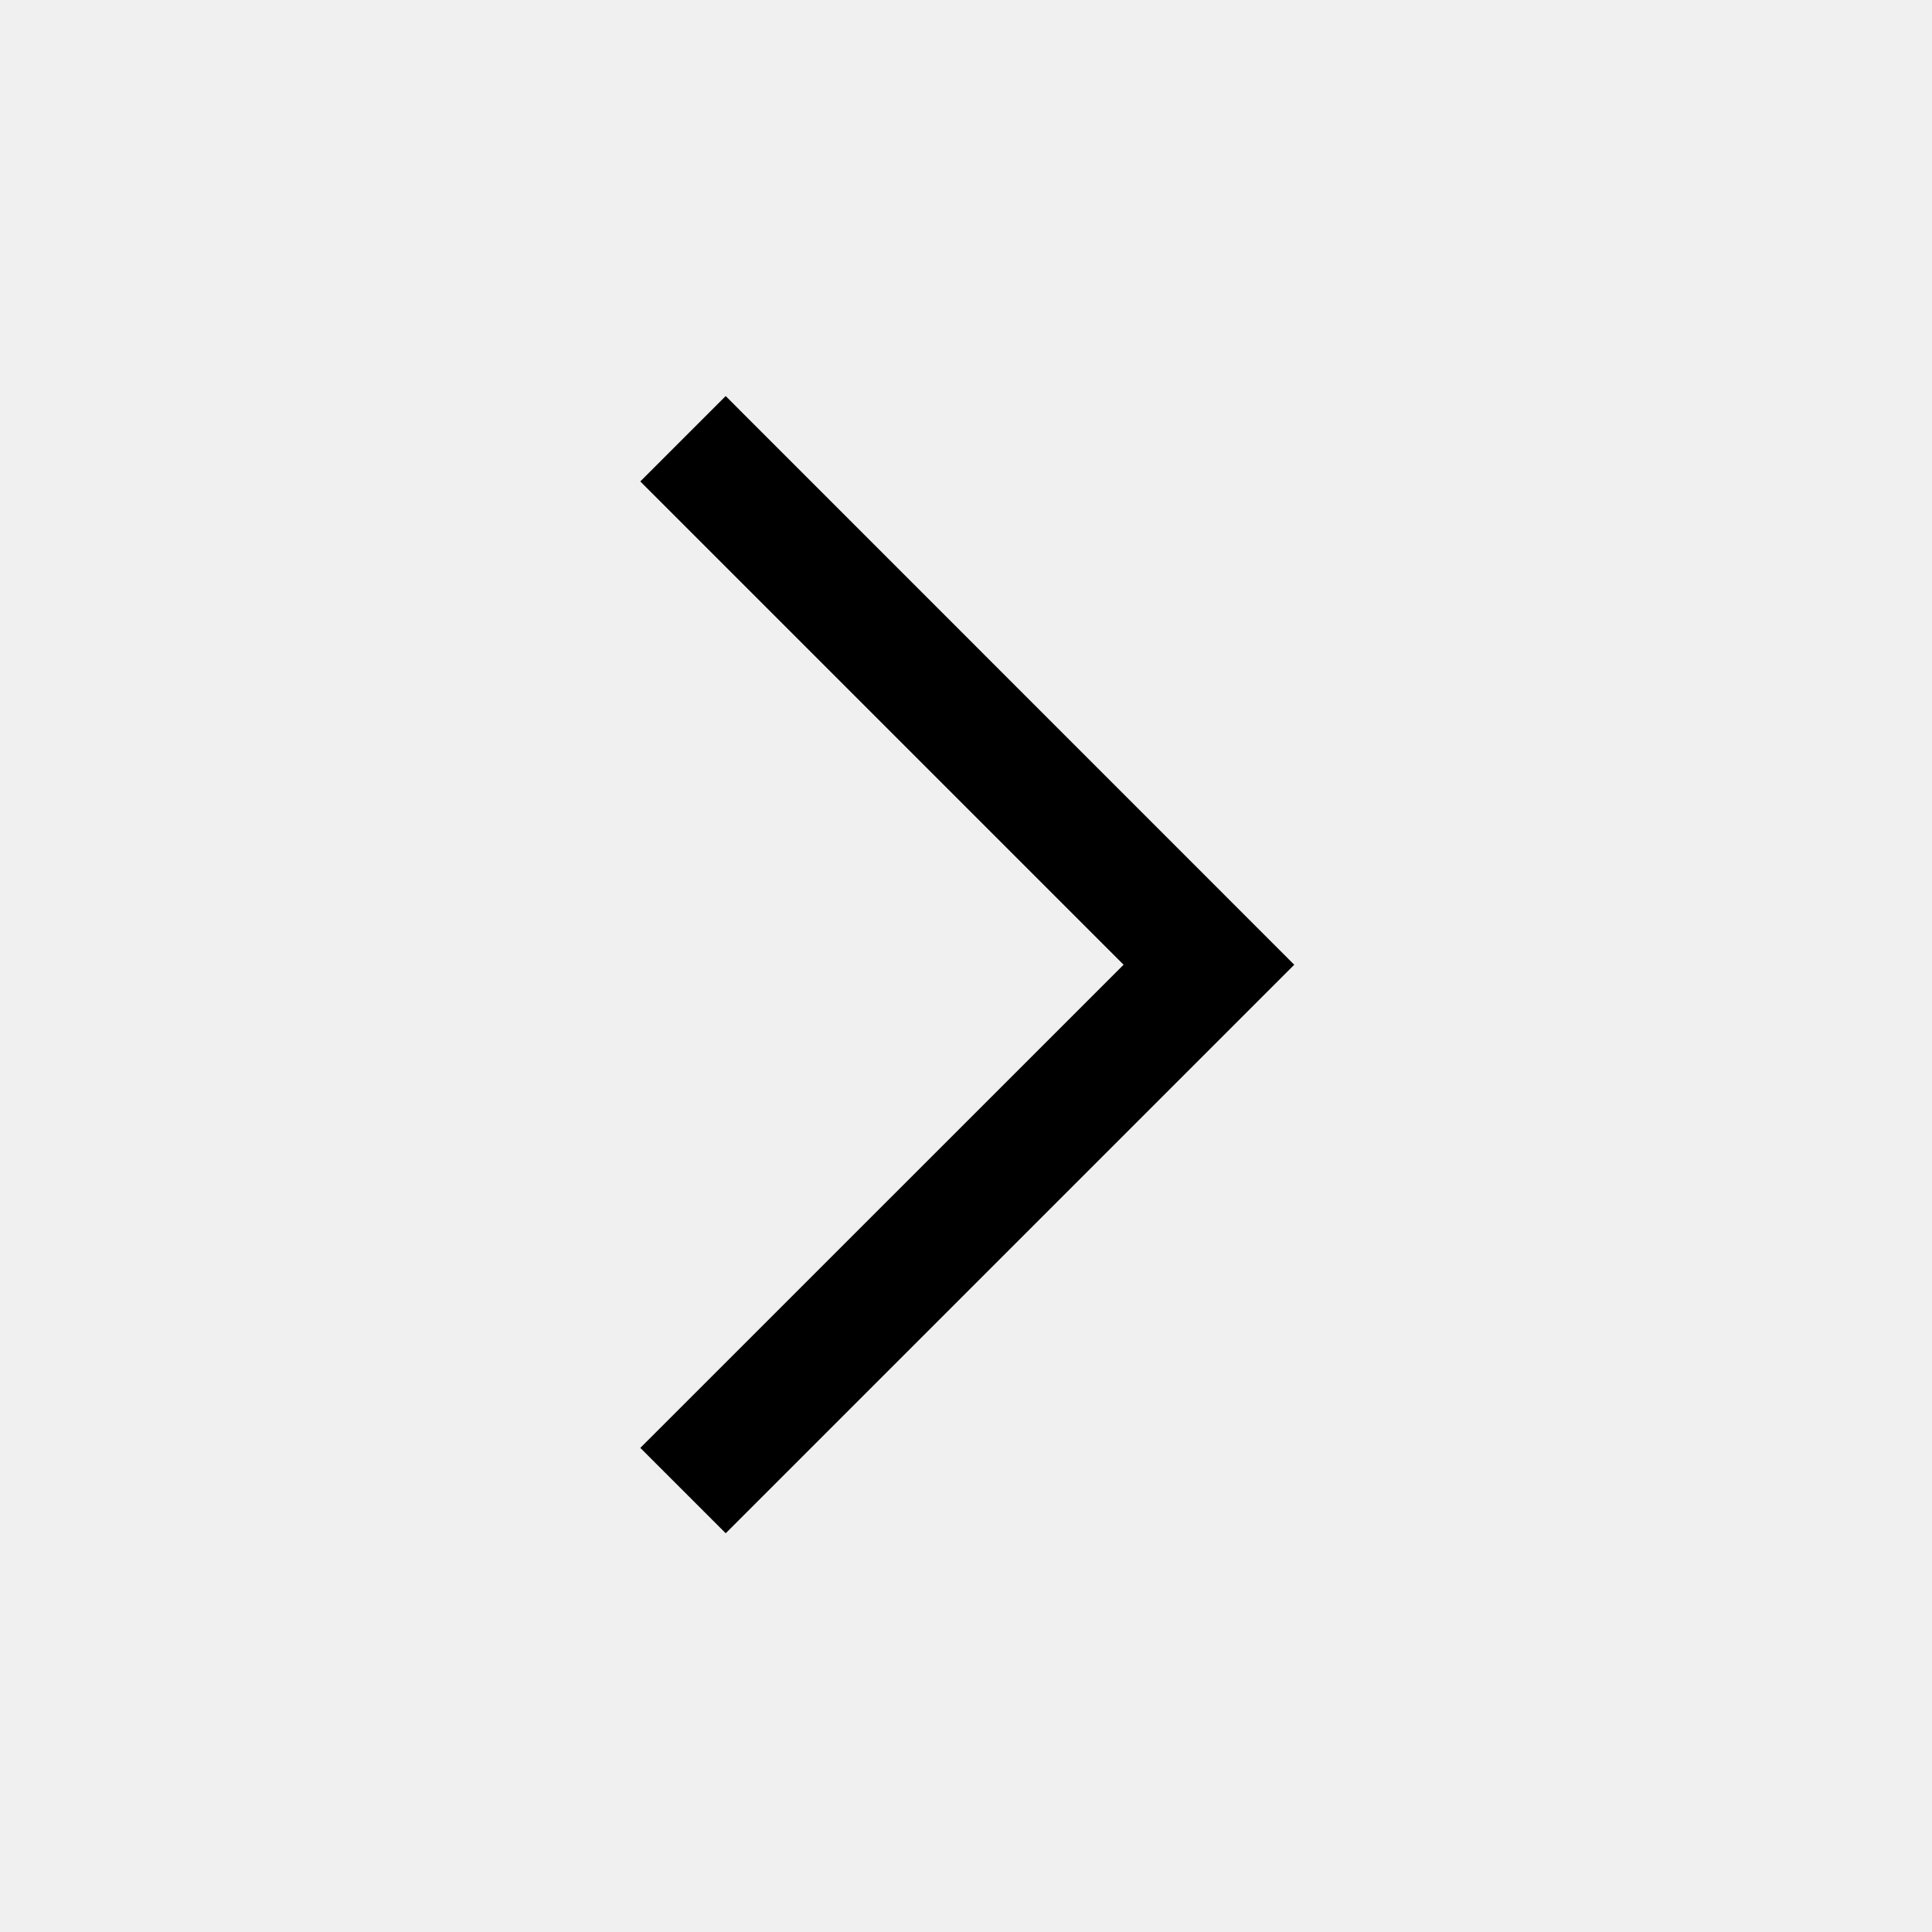
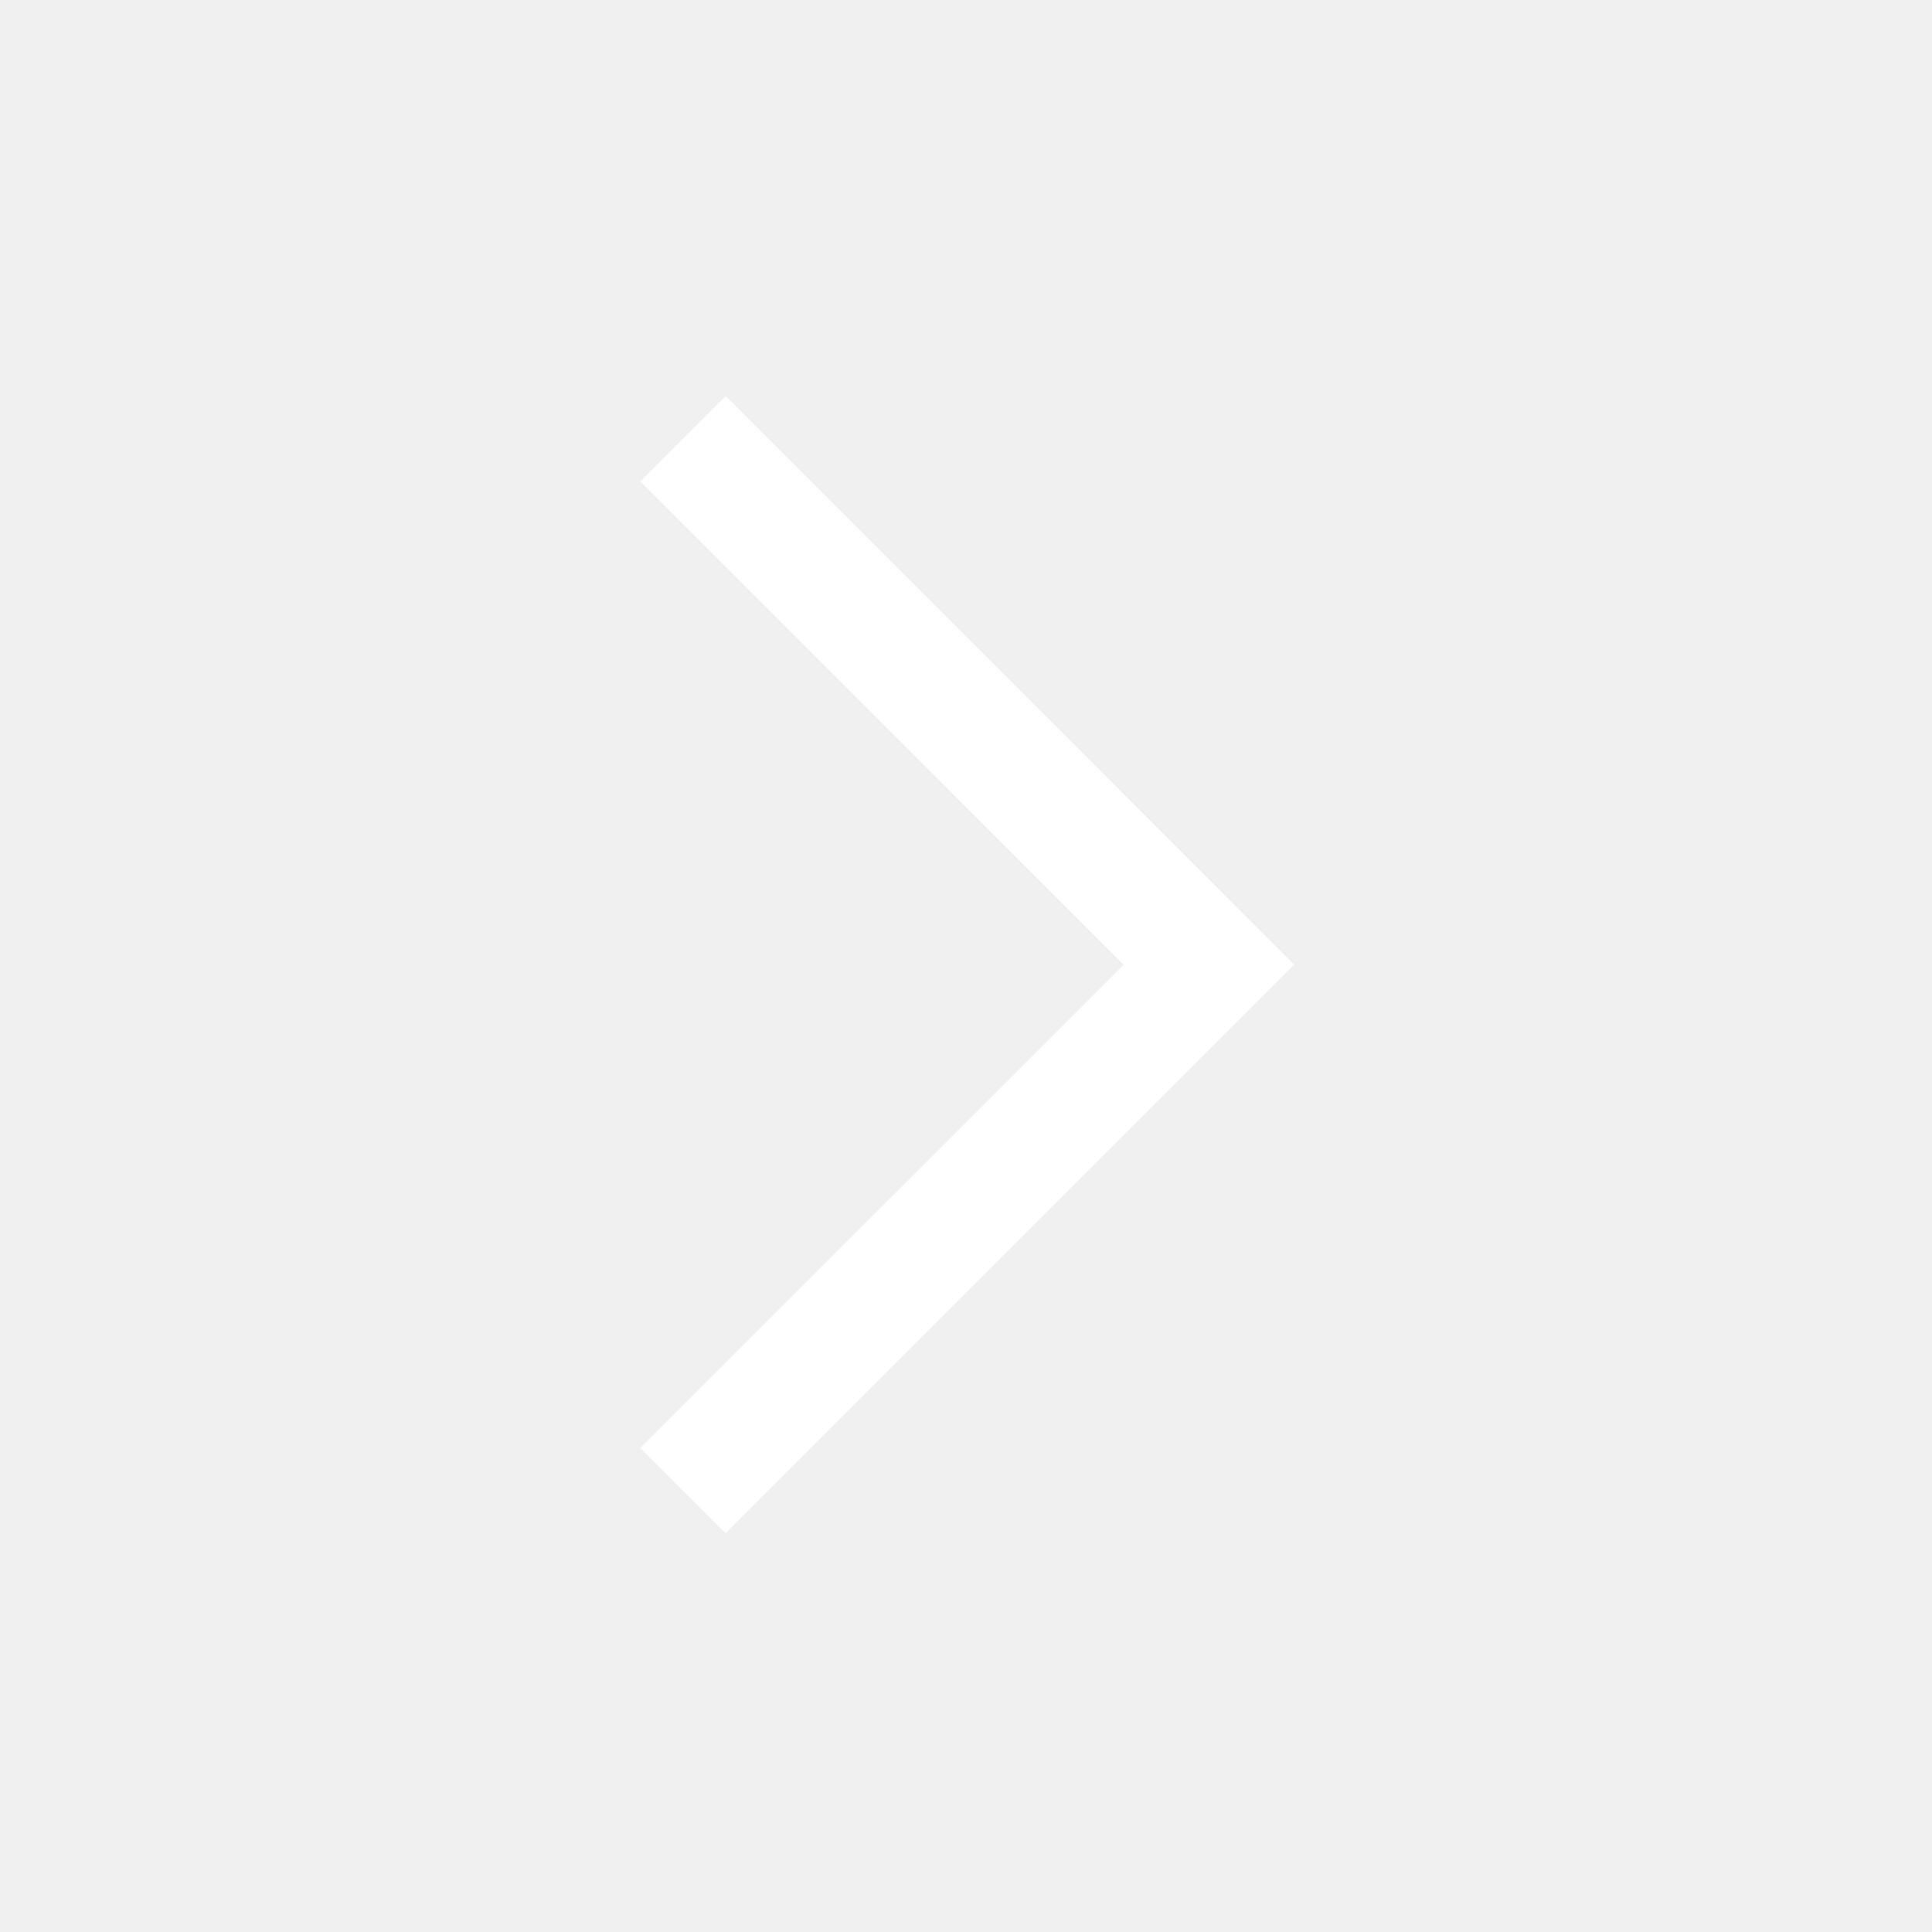
<svg xmlns="http://www.w3.org/2000/svg" width="96" height="96" xml:space="preserve" overflow="hidden">
  <g transform="translate(-960 -141)">
-     <path d="M996.06 217.187 991.817 212.945 1015.83 188.937 991.816 164.922 996.059 160.68 1024.31 188.937 996.06 217.187Z" />
+     <path d="M996.06 217.187 991.817 212.945 1015.83 188.937 991.816 164.922 996.059 160.68 1024.31 188.937 996.06 217.187Z" fill="white" />
  </g>
</svg>
